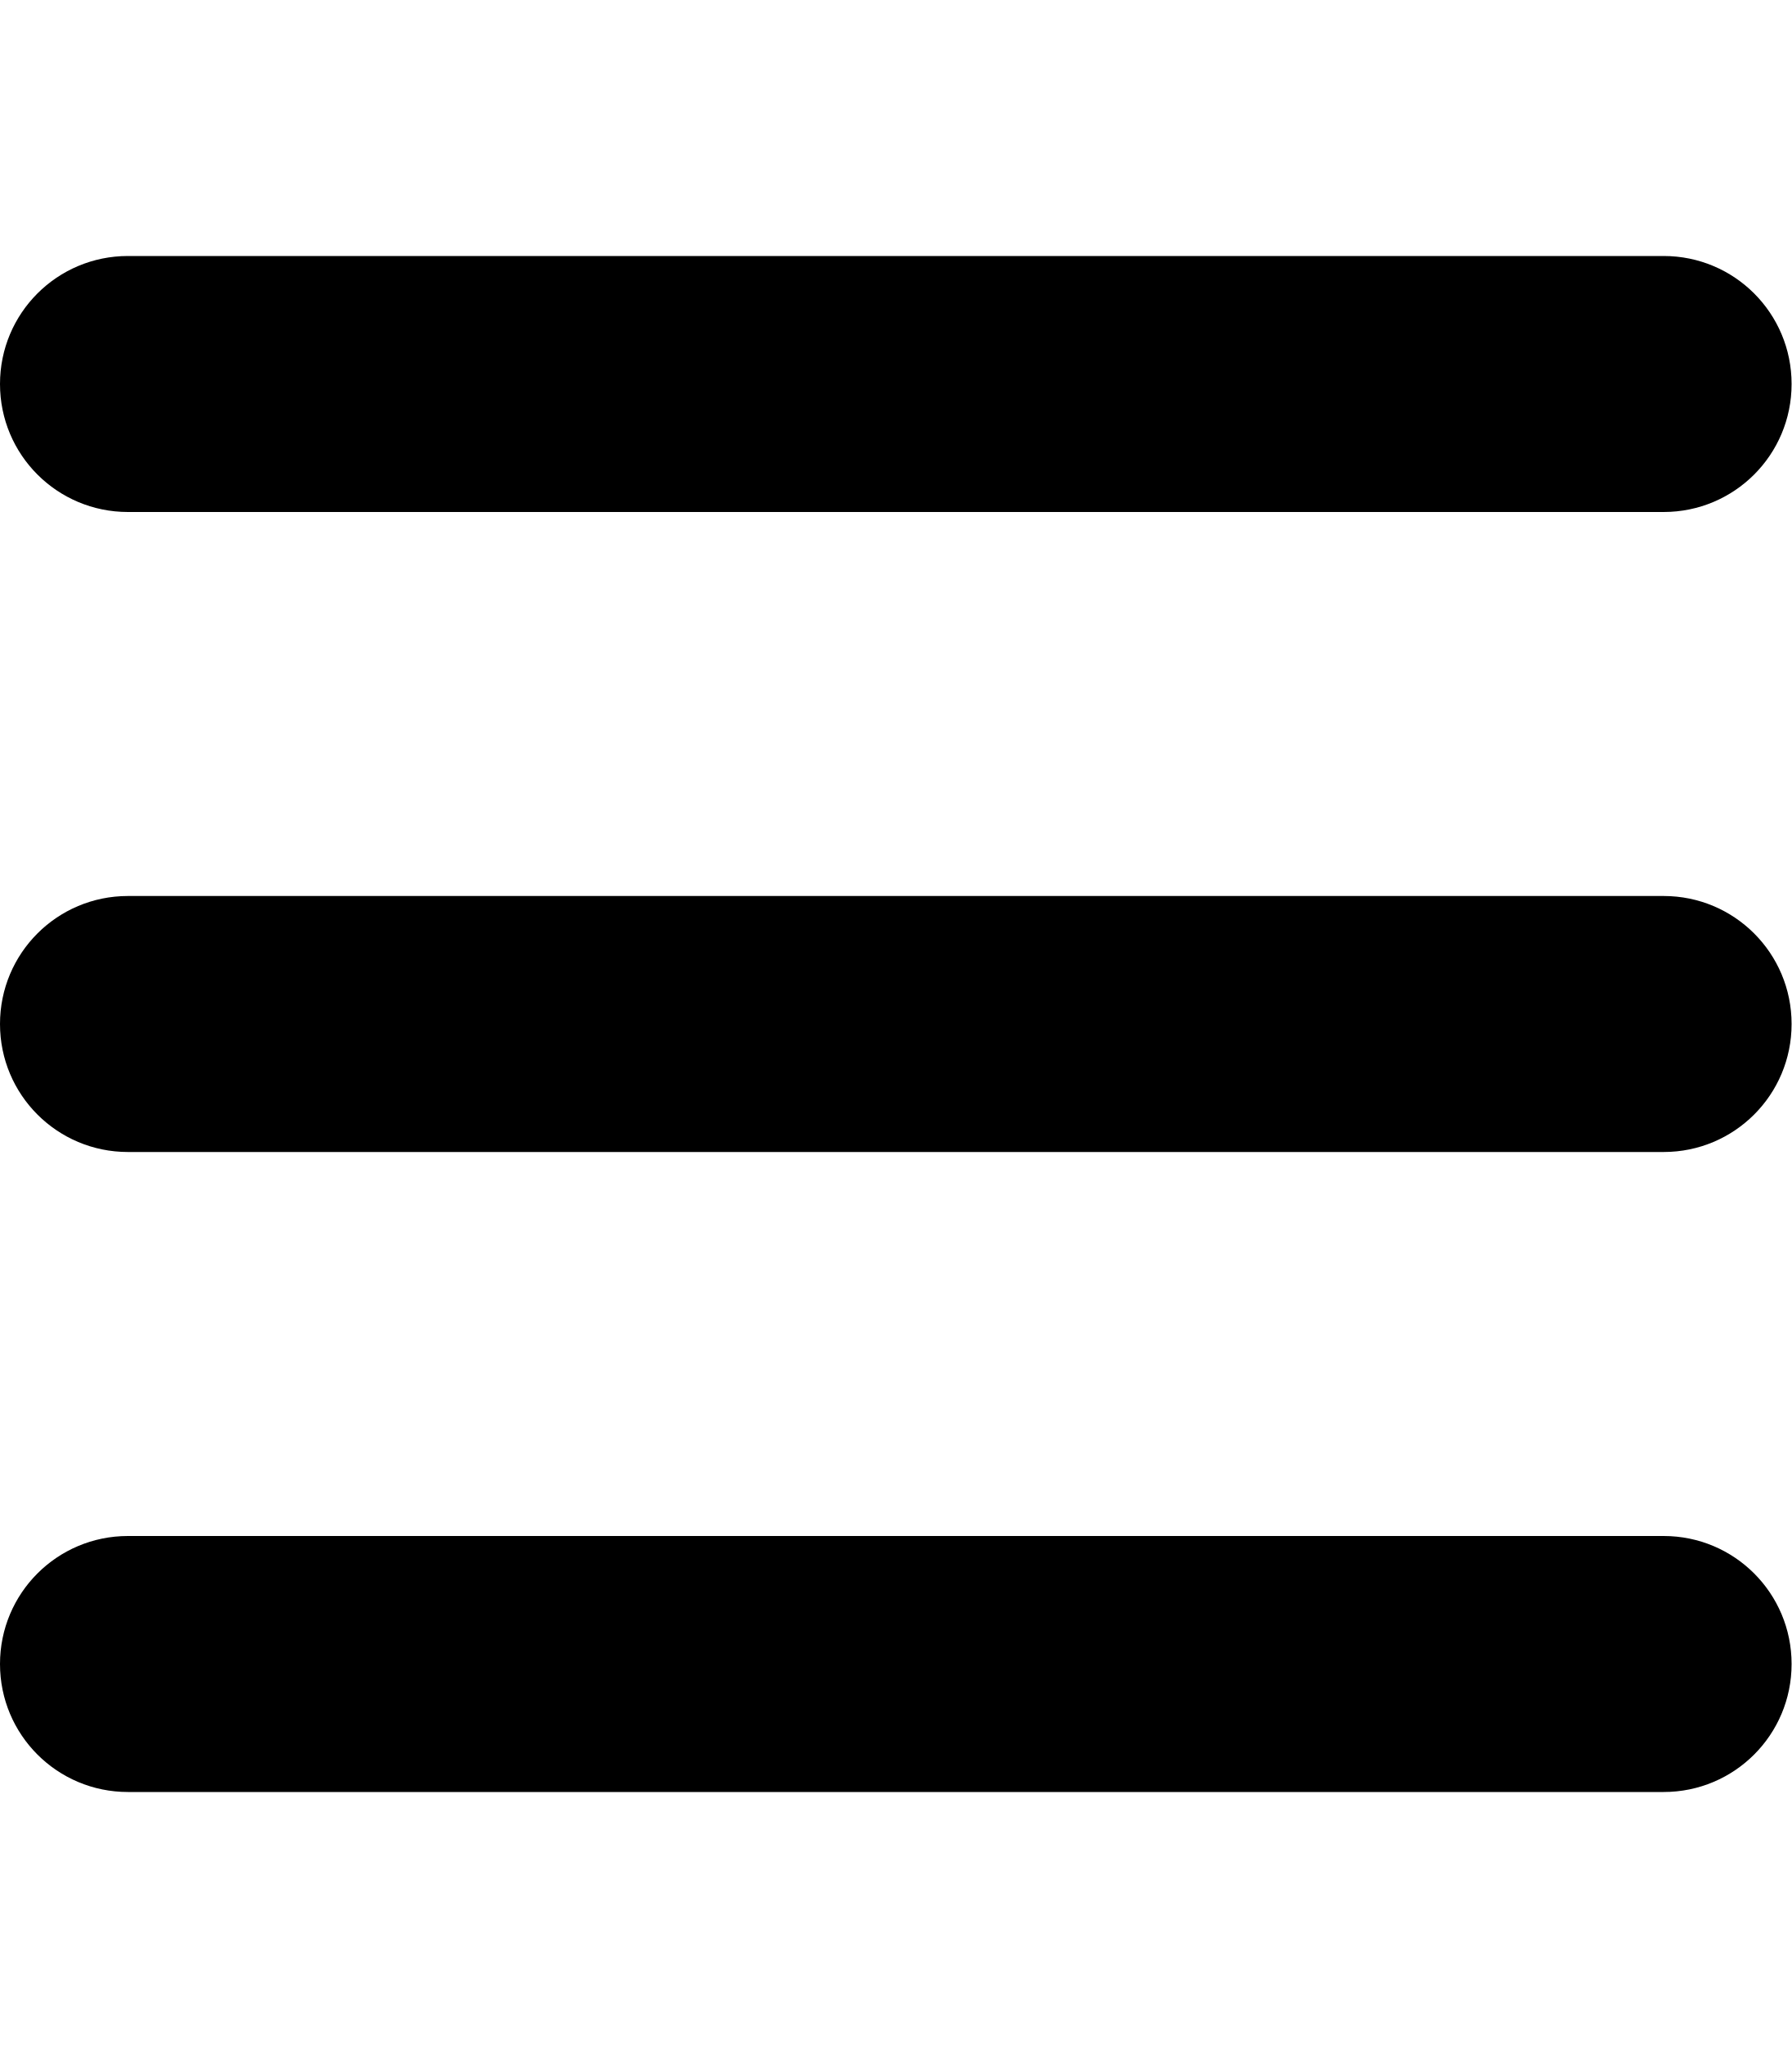
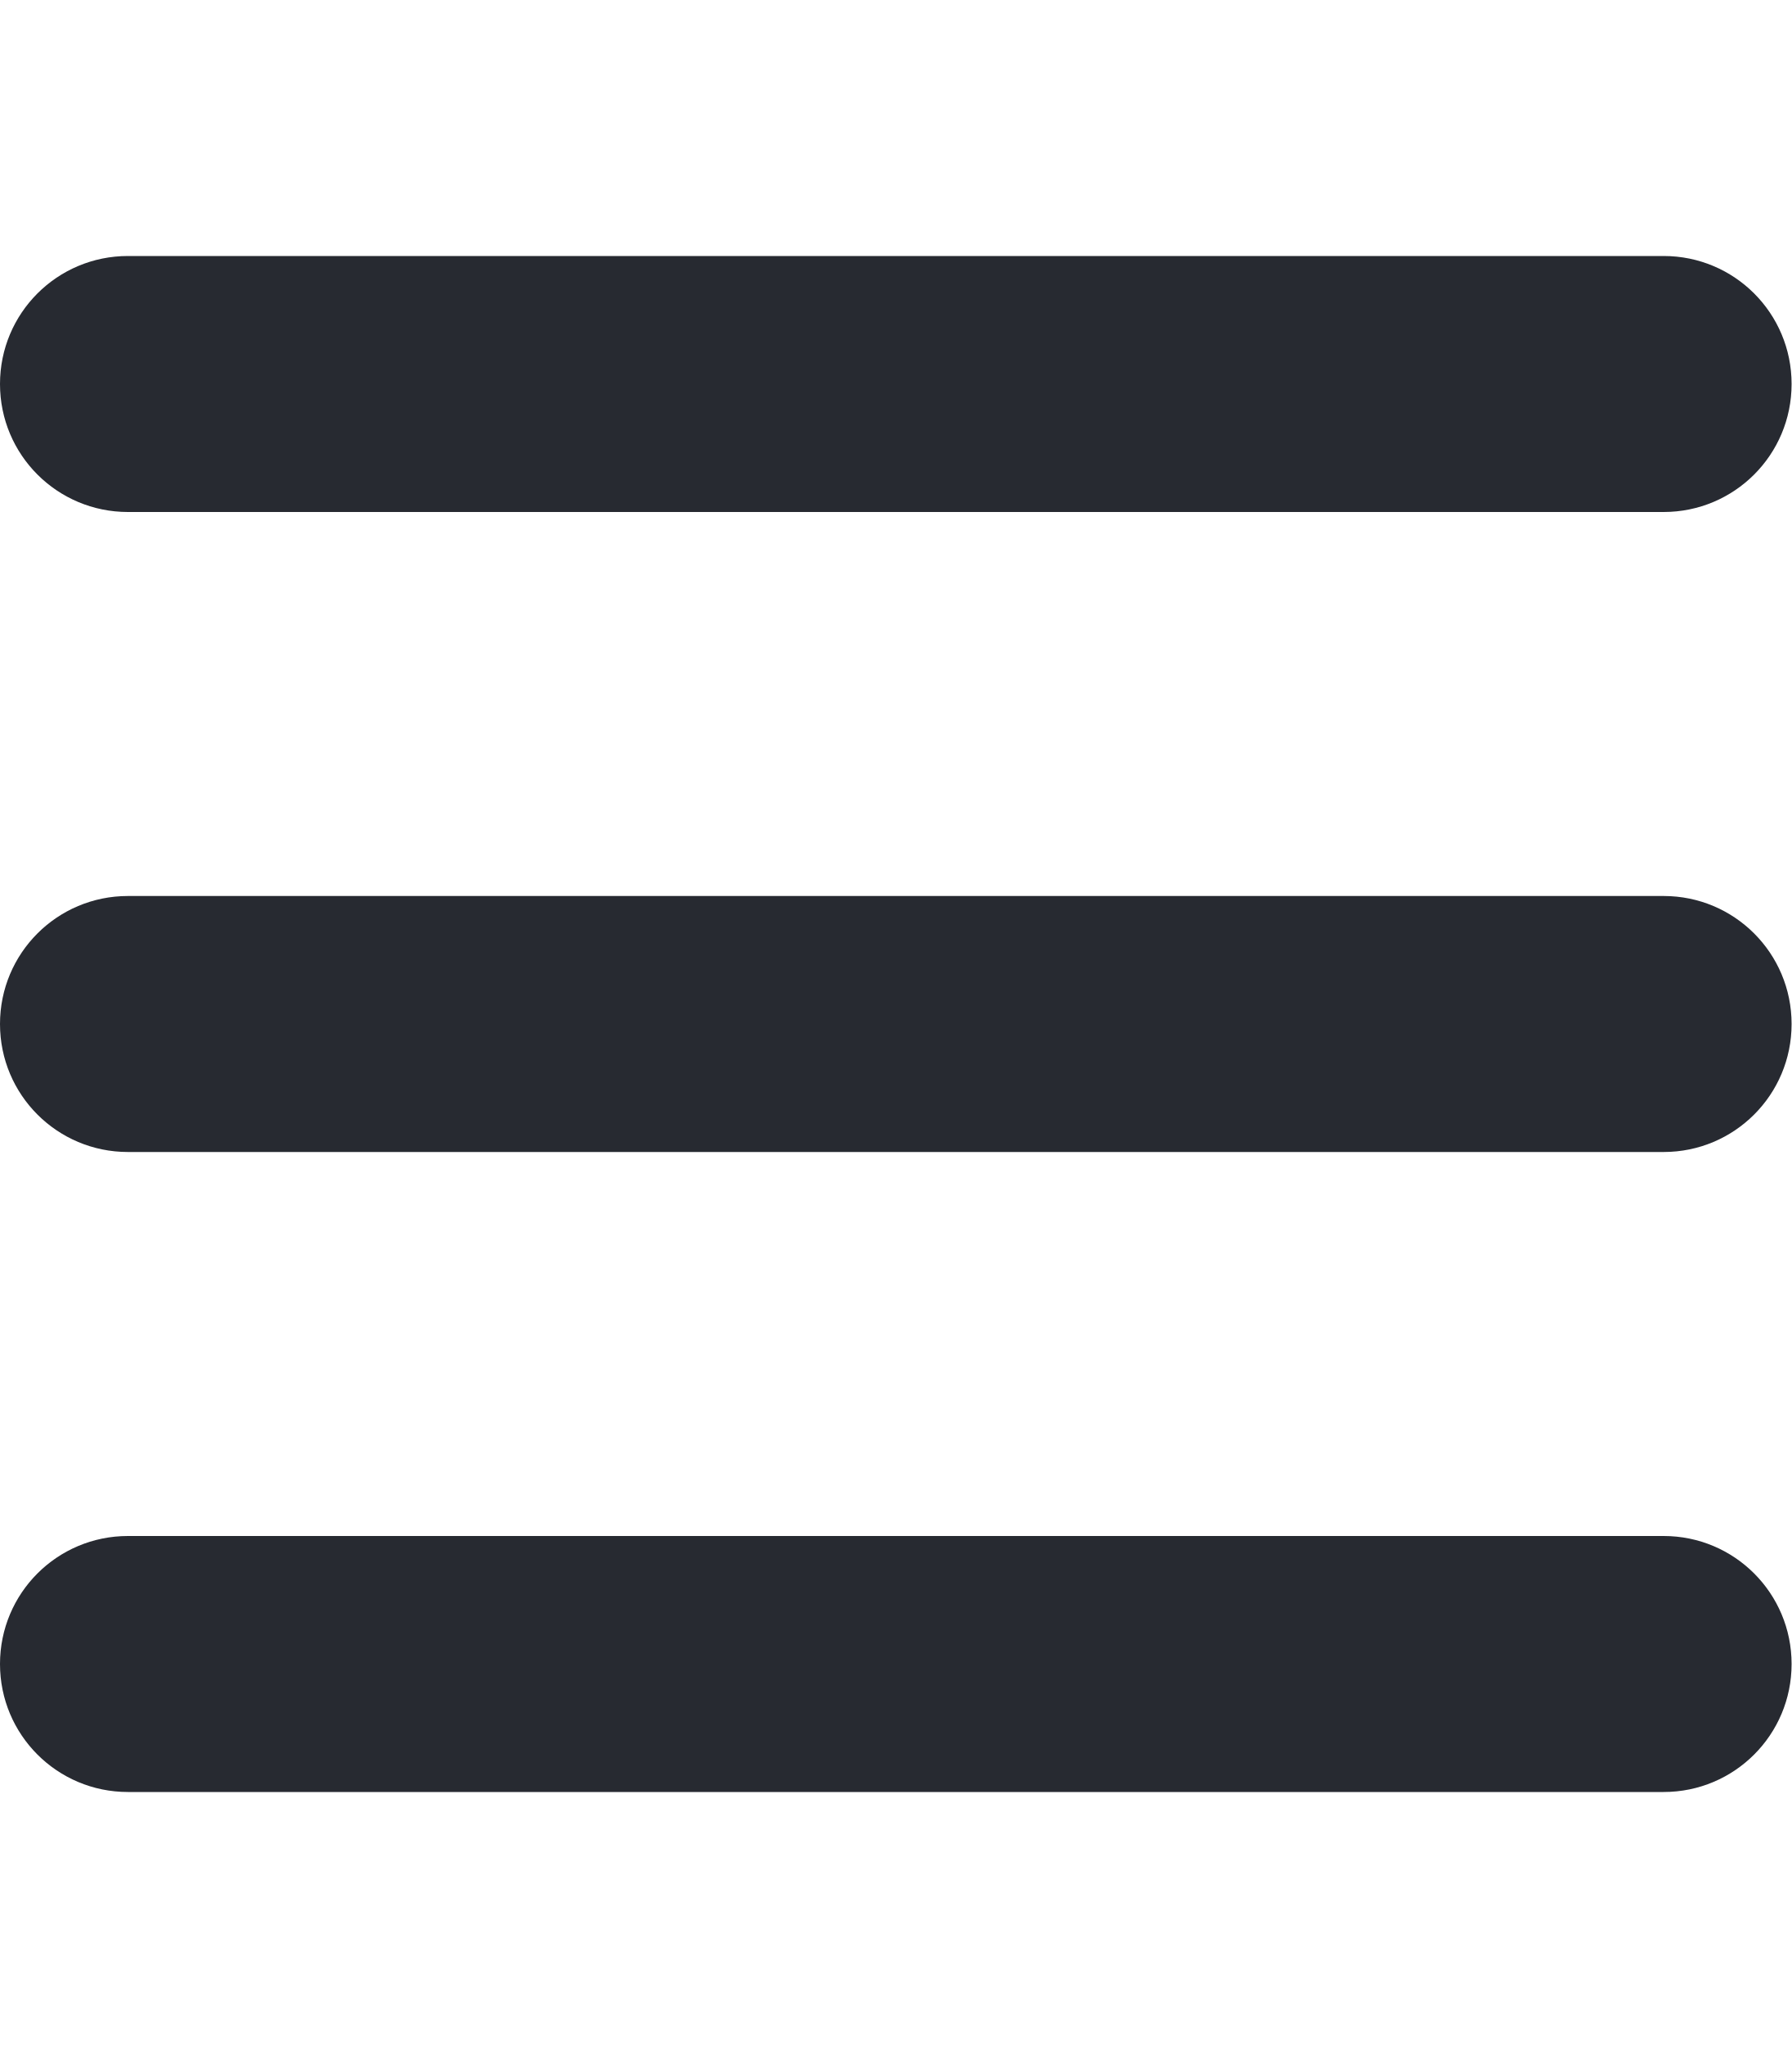
<svg xmlns="http://www.w3.org/2000/svg" viewBox="0 0 448 512">
-   <path d="M0 96C0 78.3 14.3 64 32 64H416c17.7 0 32 14.3 32 32s-14.3 32-32 32H32C14.3 128 0 113.7 0 96zM0 256c0-17.7 14.3-32 32-32H416c17.7 0 32 14.3 32 32s-14.3 32-32 32H32c-17.7 0-32-14.3-32-32zM448 416c0 17.7-14.3 32-32 32H32c-17.7 0-32-14.3-32-32s14.3-32 32-32H416c17.7 0 32 14.3 32 32z" />
+   <path fill="#272A31" d="M0 96C0 78.3 14.3 64 32 64H416c17.7 0 32 14.3 32 32s-14.3 32-32 32H32C14.3 128 0 113.7 0 96zM0 256c0-17.7 14.3-32 32-32H416c17.7 0 32 14.3 32 32s-14.3 32-32 32H32c-17.7 0-32-14.3-32-32zM448 416c0 17.7-14.3 32-32 32H32c-17.7 0-32-14.3-32-32s14.3-32 32-32H416c17.7 0 32 14.3 32 32z" />
</svg>
